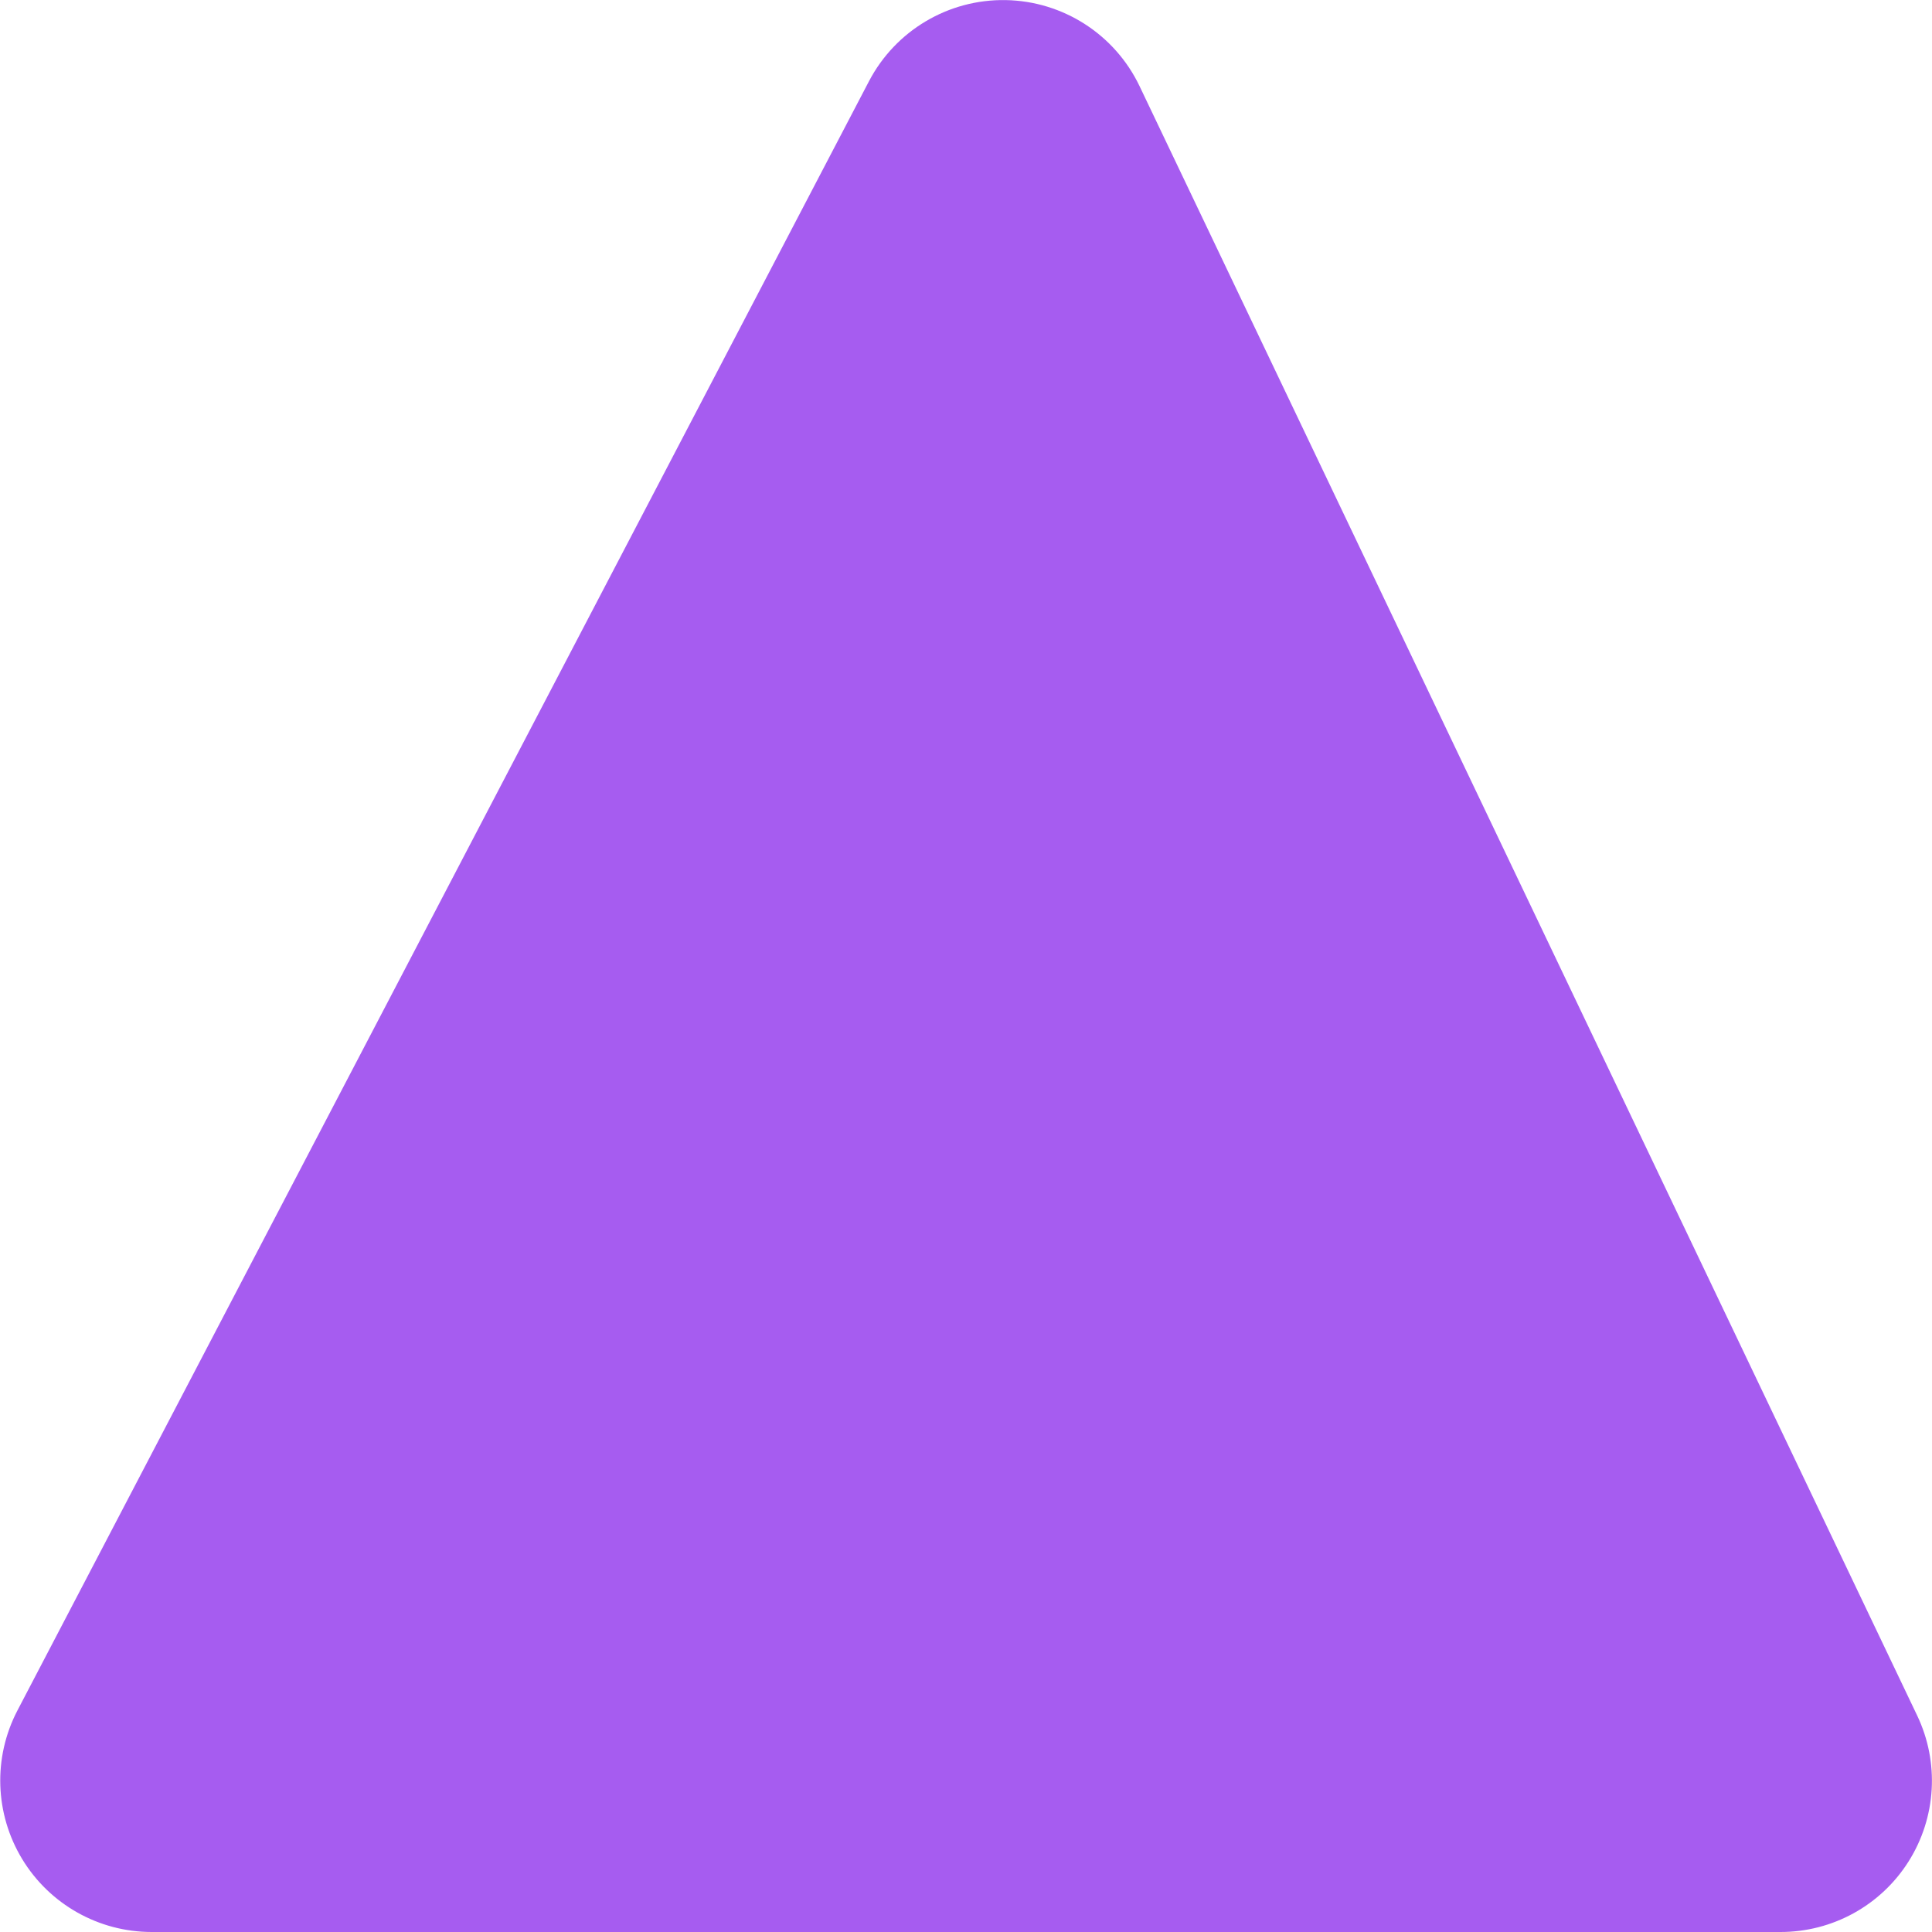
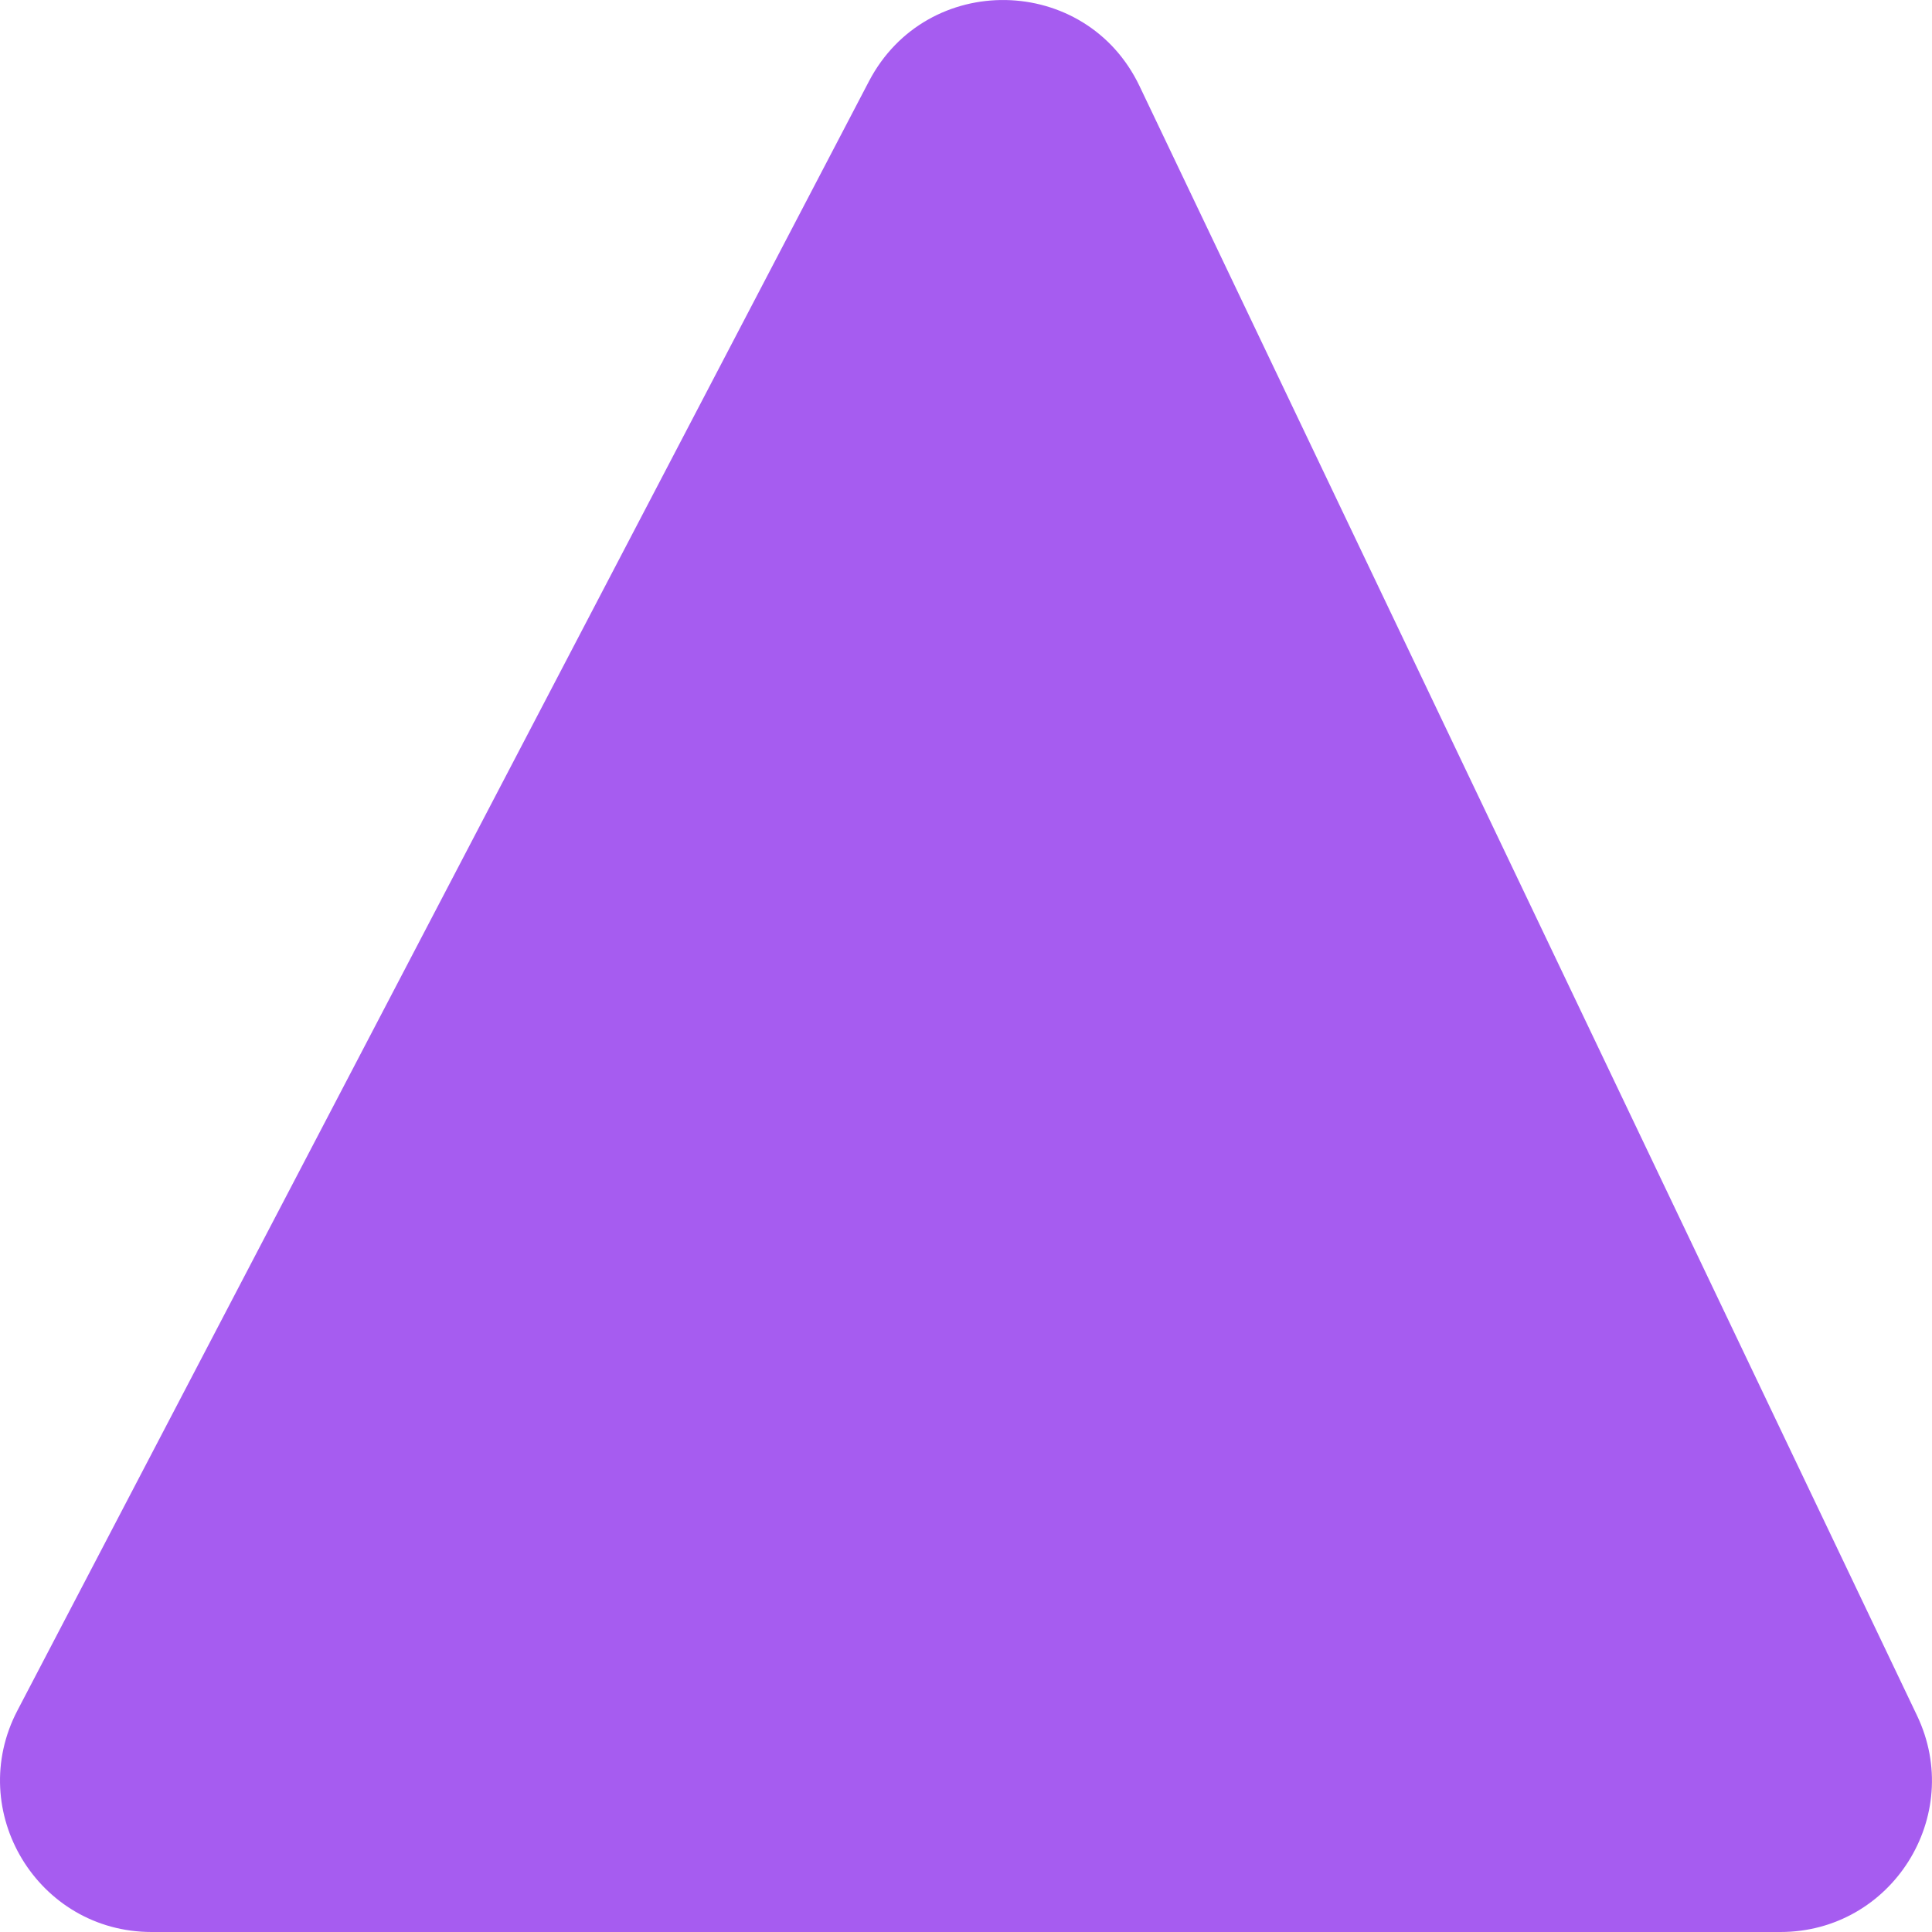
- <svg xmlns="http://www.w3.org/2000/svg" width="13" height="13" fill="none">
-   <path d="M1.02 13a1.019 1.019 0 0 1-.903-1.49L5.847.547A1.018 1.018 0 0 1 7.668.58L12.9 11.543A1.018 1.018 0 0 1 11.98 13H1.02Z" fill="#A65CF0" />
+ <svg xmlns="http://www.w3.org/2000/svg" width="13" height="13" viewBox="0 0 13 13" fill="none">
+   <path d="M1.02 13C0.255 13 -0.237 12.188 0.117 11.51L5.847 0.547C6.236 -0.197 7.307 -0.178 7.668 0.58L12.899 11.543C13.222 12.219 12.729 13 11.98 13L1.02 13Z" fill="#A65CF0" />
</svg>
